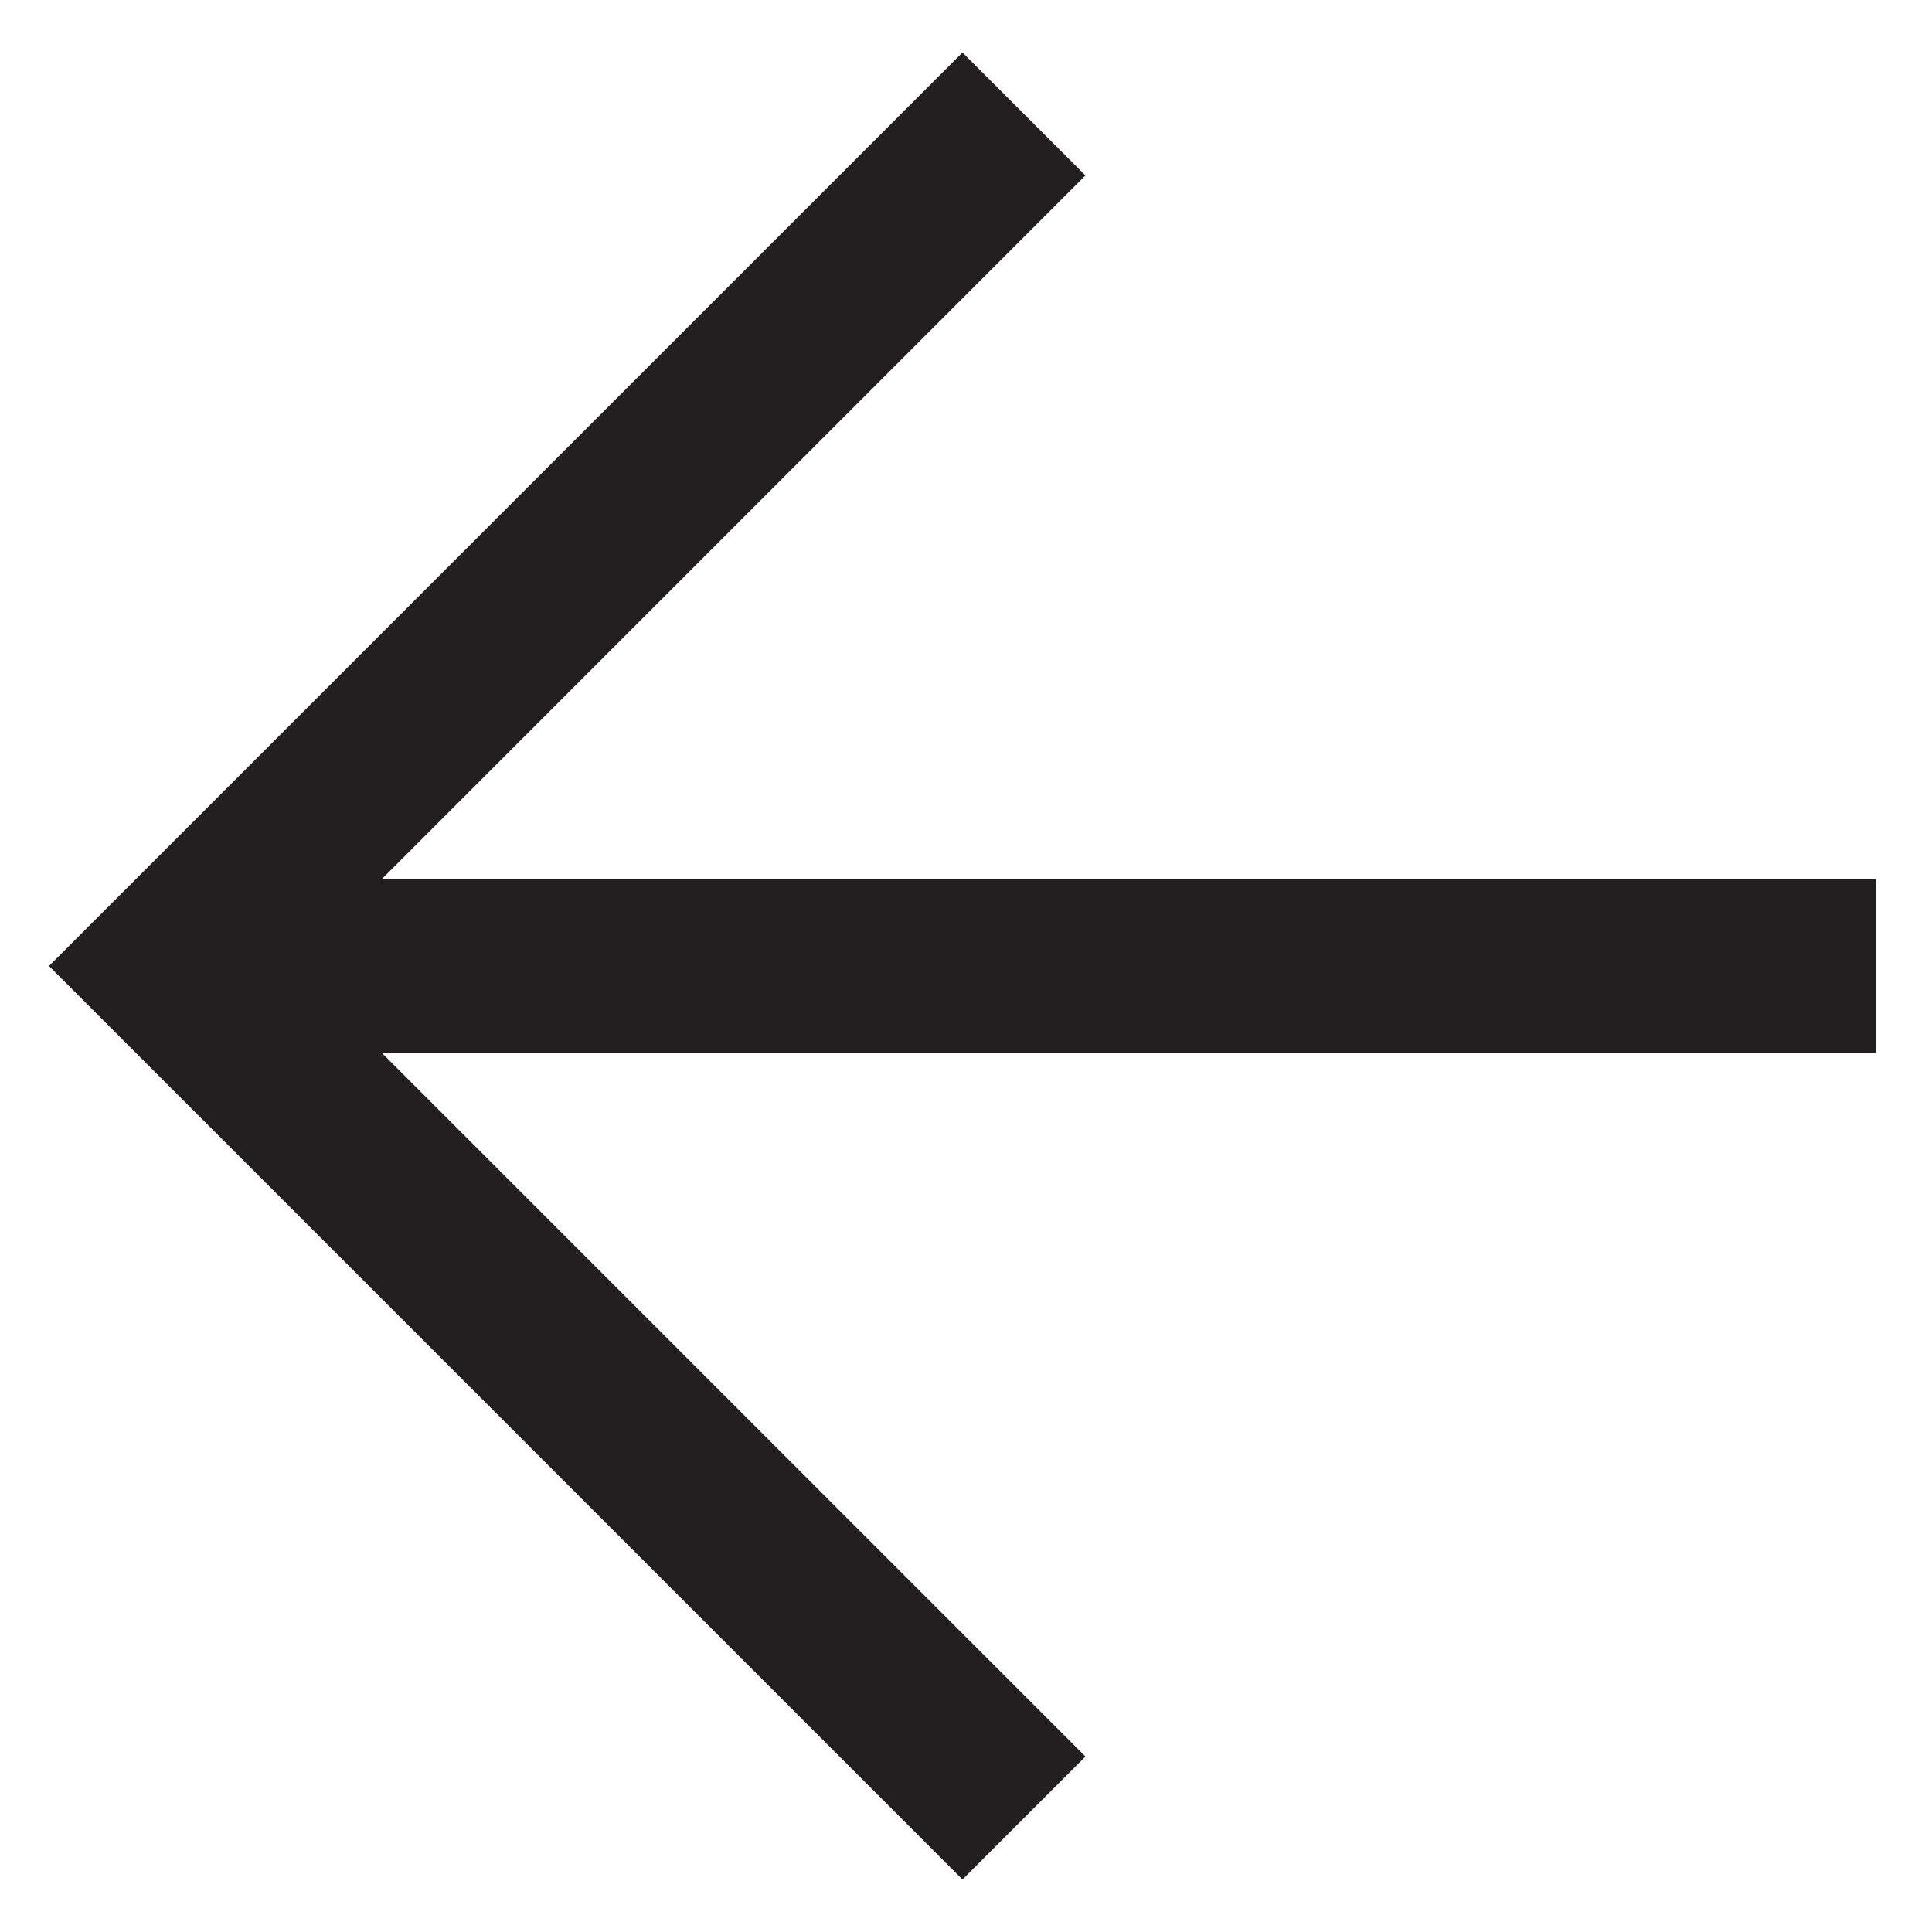
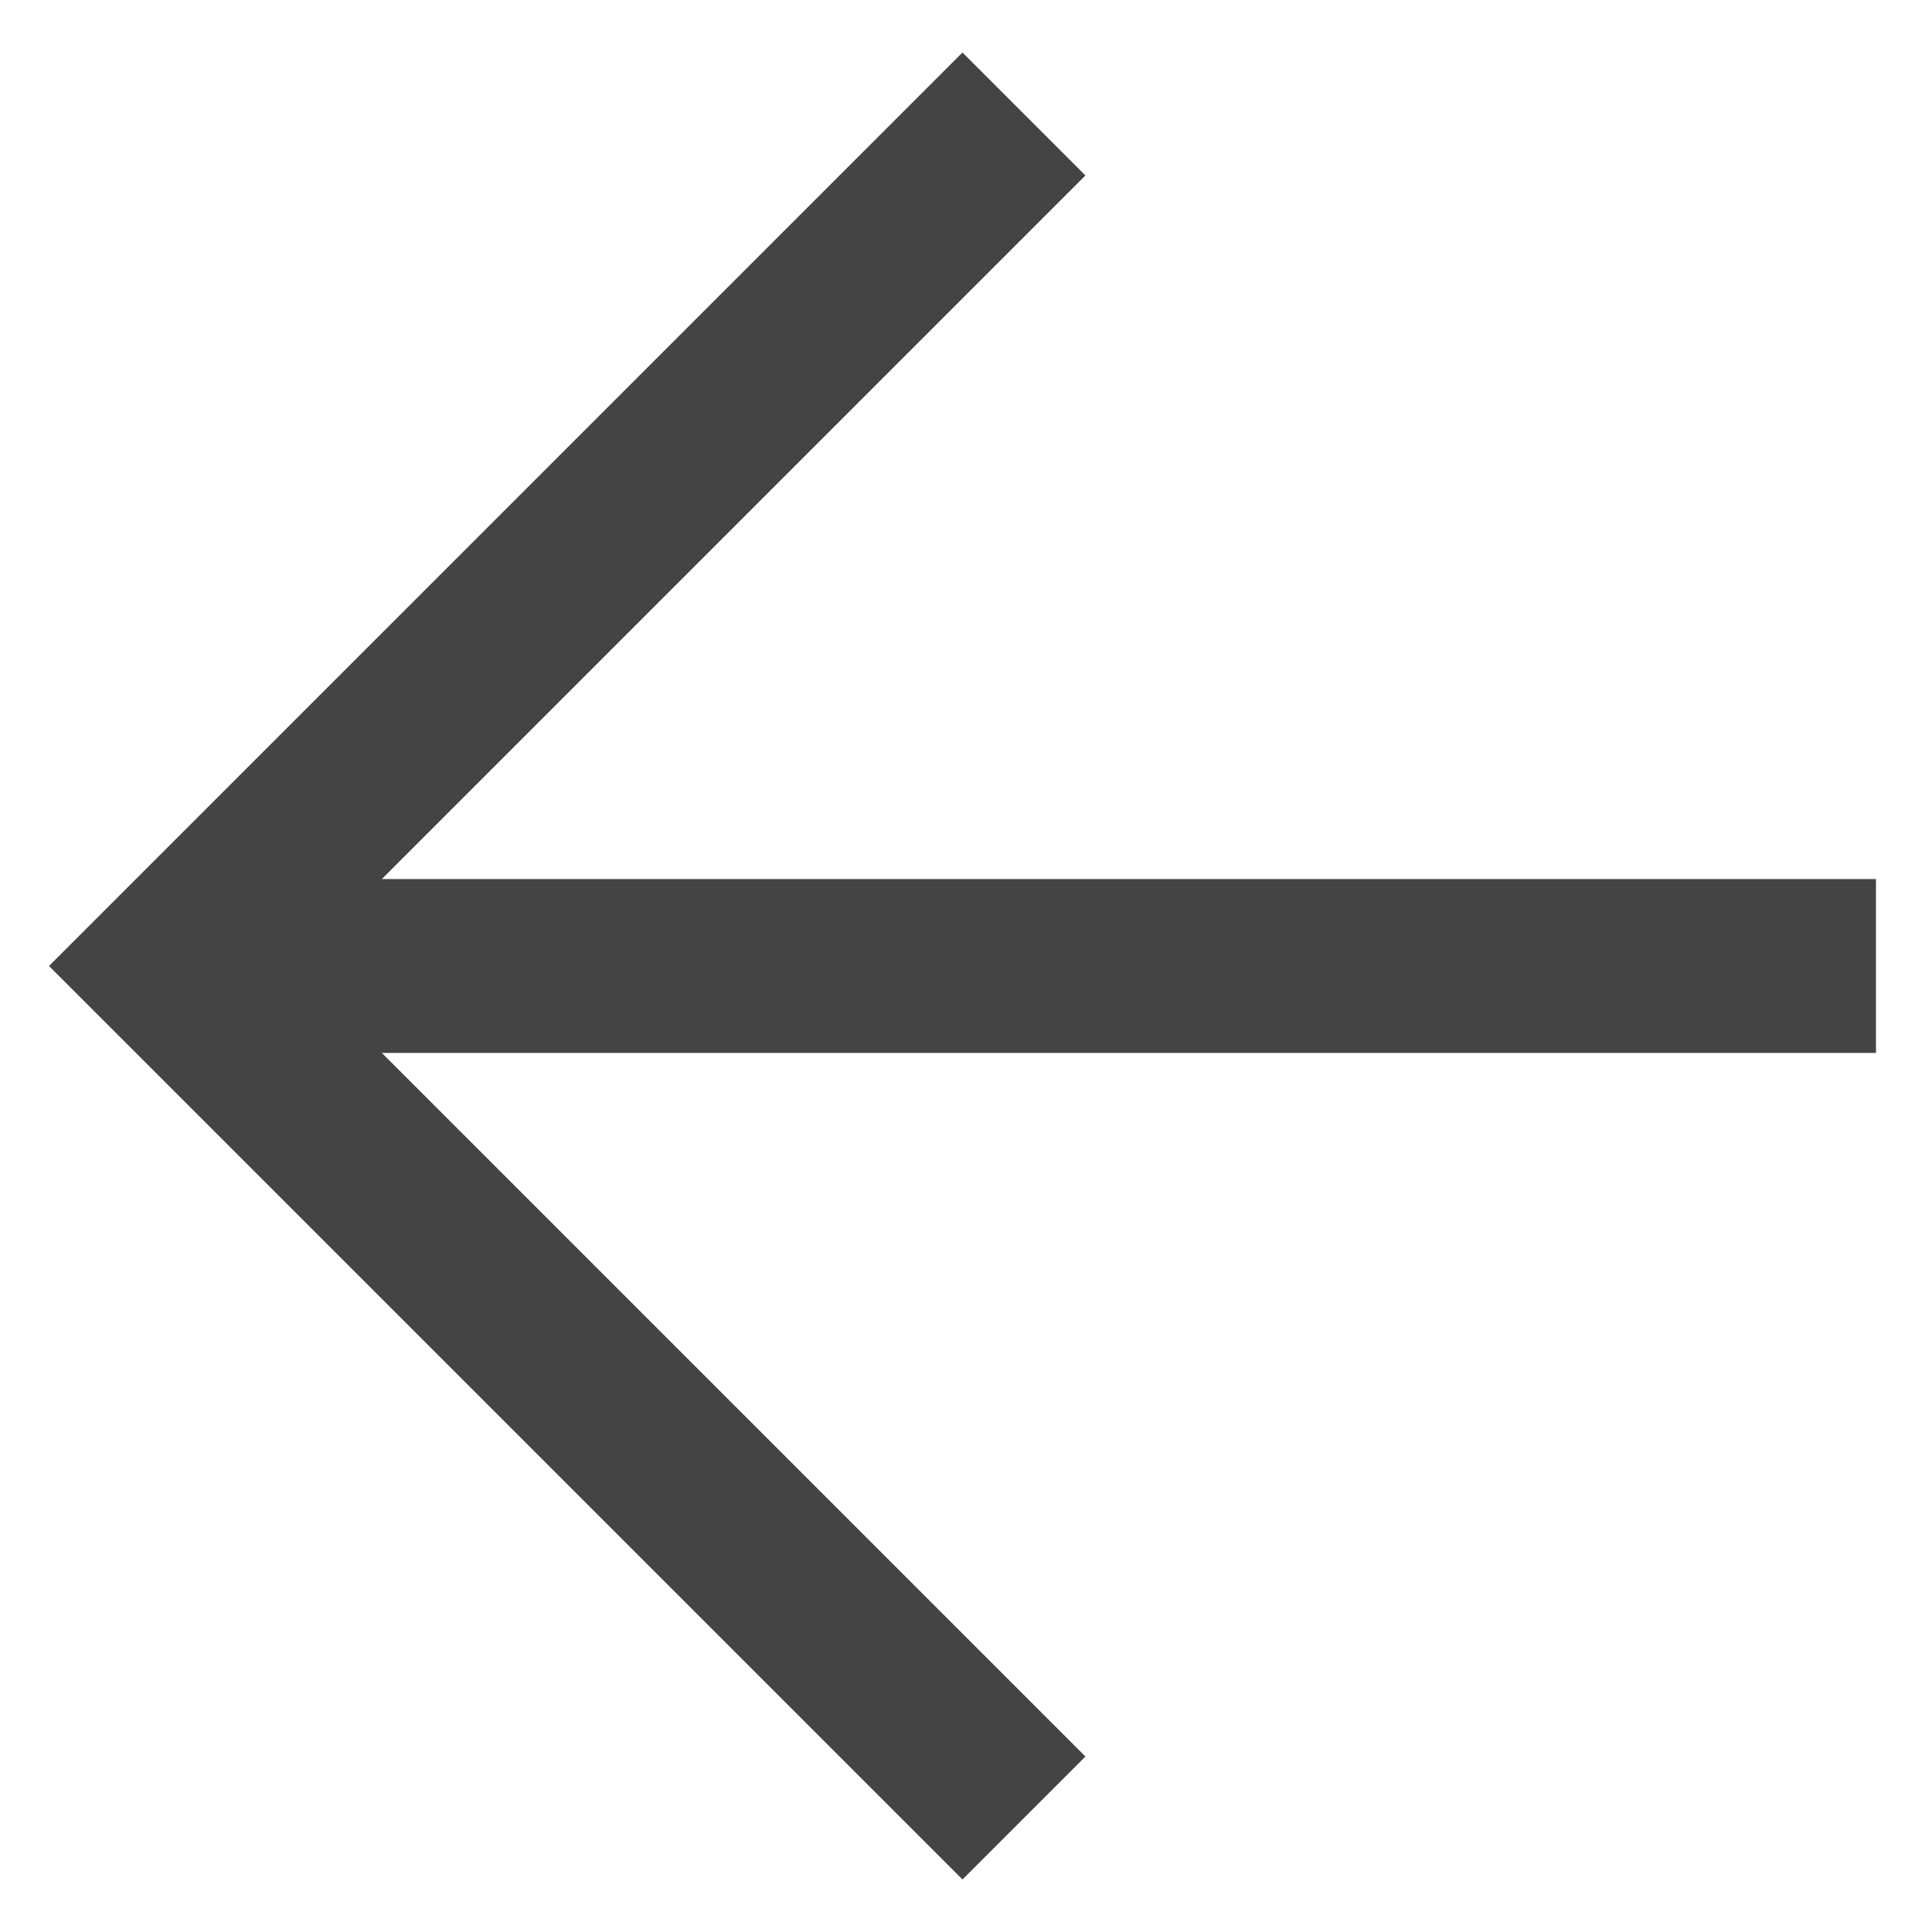
<svg xmlns="http://www.w3.org/2000/svg" version="1.1" id="Layer_1" x="0px" y="0px" viewBox="0 0 100 100" style="enable-background:new 0 0 100 100;" xml:space="preserve">
  <style type="text/css">
- 	.st0{fill:none;stroke:#231F20;stroke-width:9;stroke-miterlimit:10;}
+ 	.st0{fill:none;stroke:#444444;stroke-width:9;stroke-miterlimit:10;}
</style>
  <polyline class="st0" points="53,94.1 8.9,50 53,5.9 " />
  <line class="st0" x1="97.1" y1="50" x2="8.9" y2="50" />
</svg>
